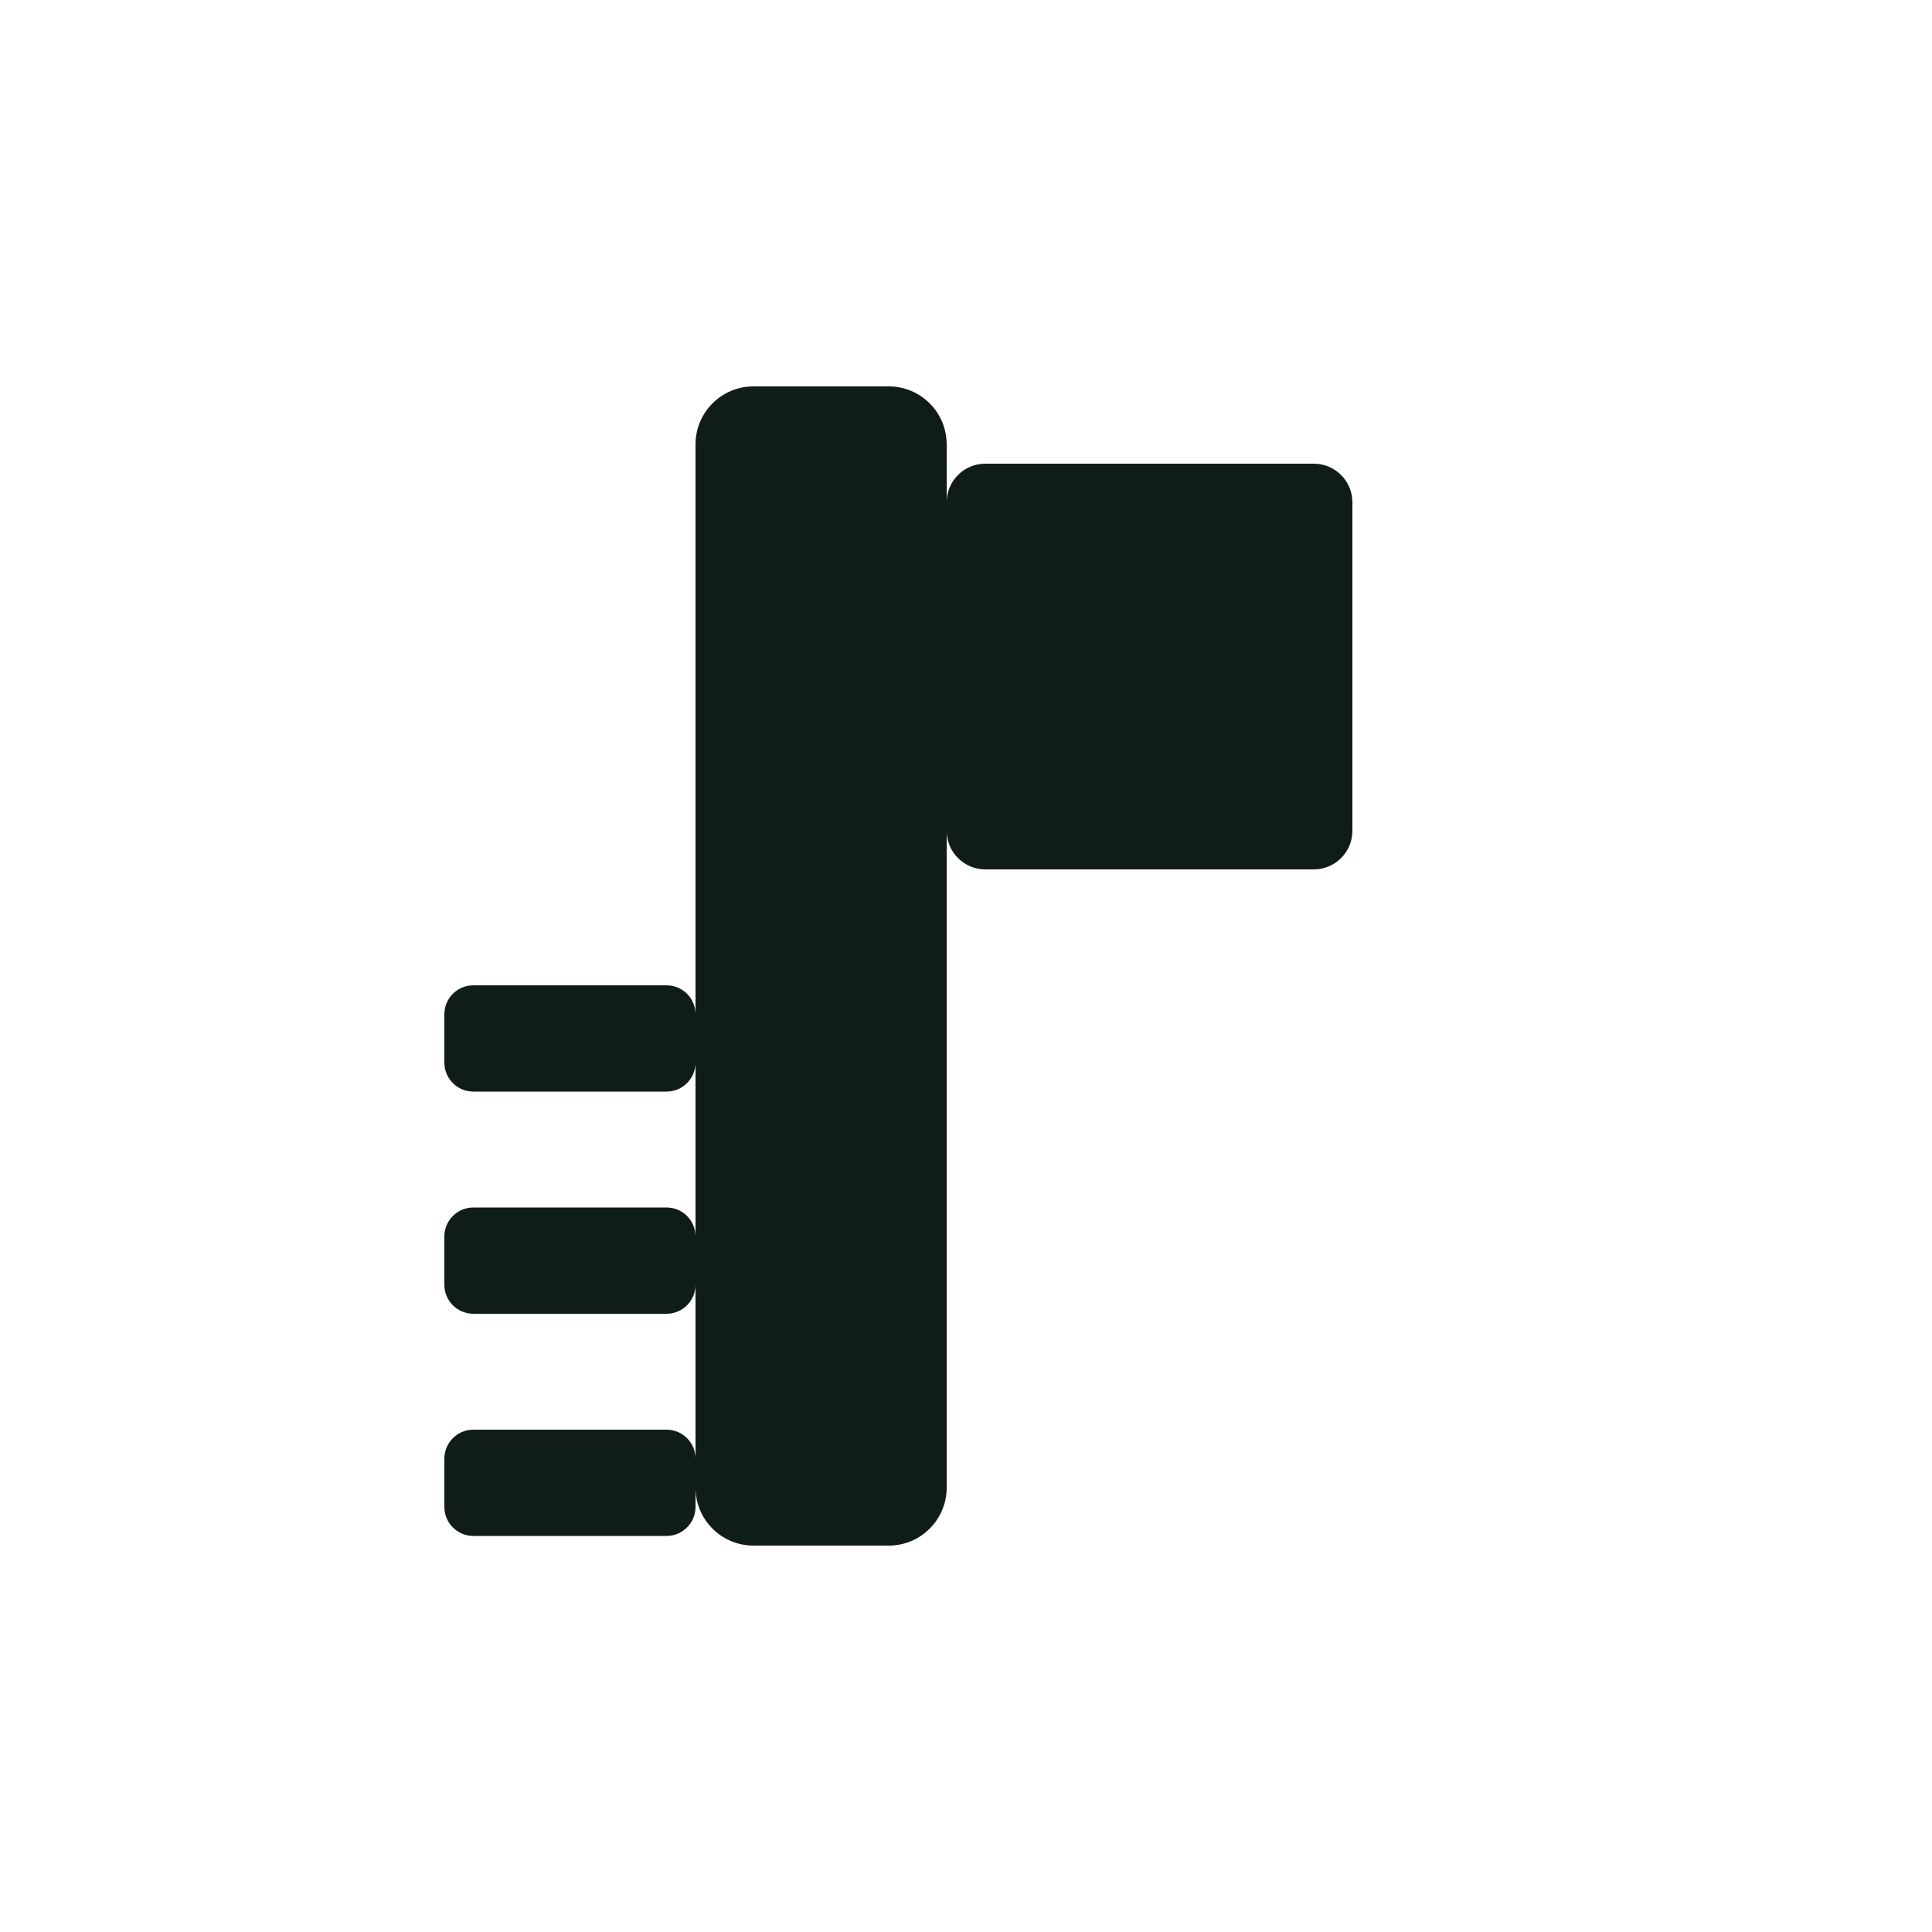
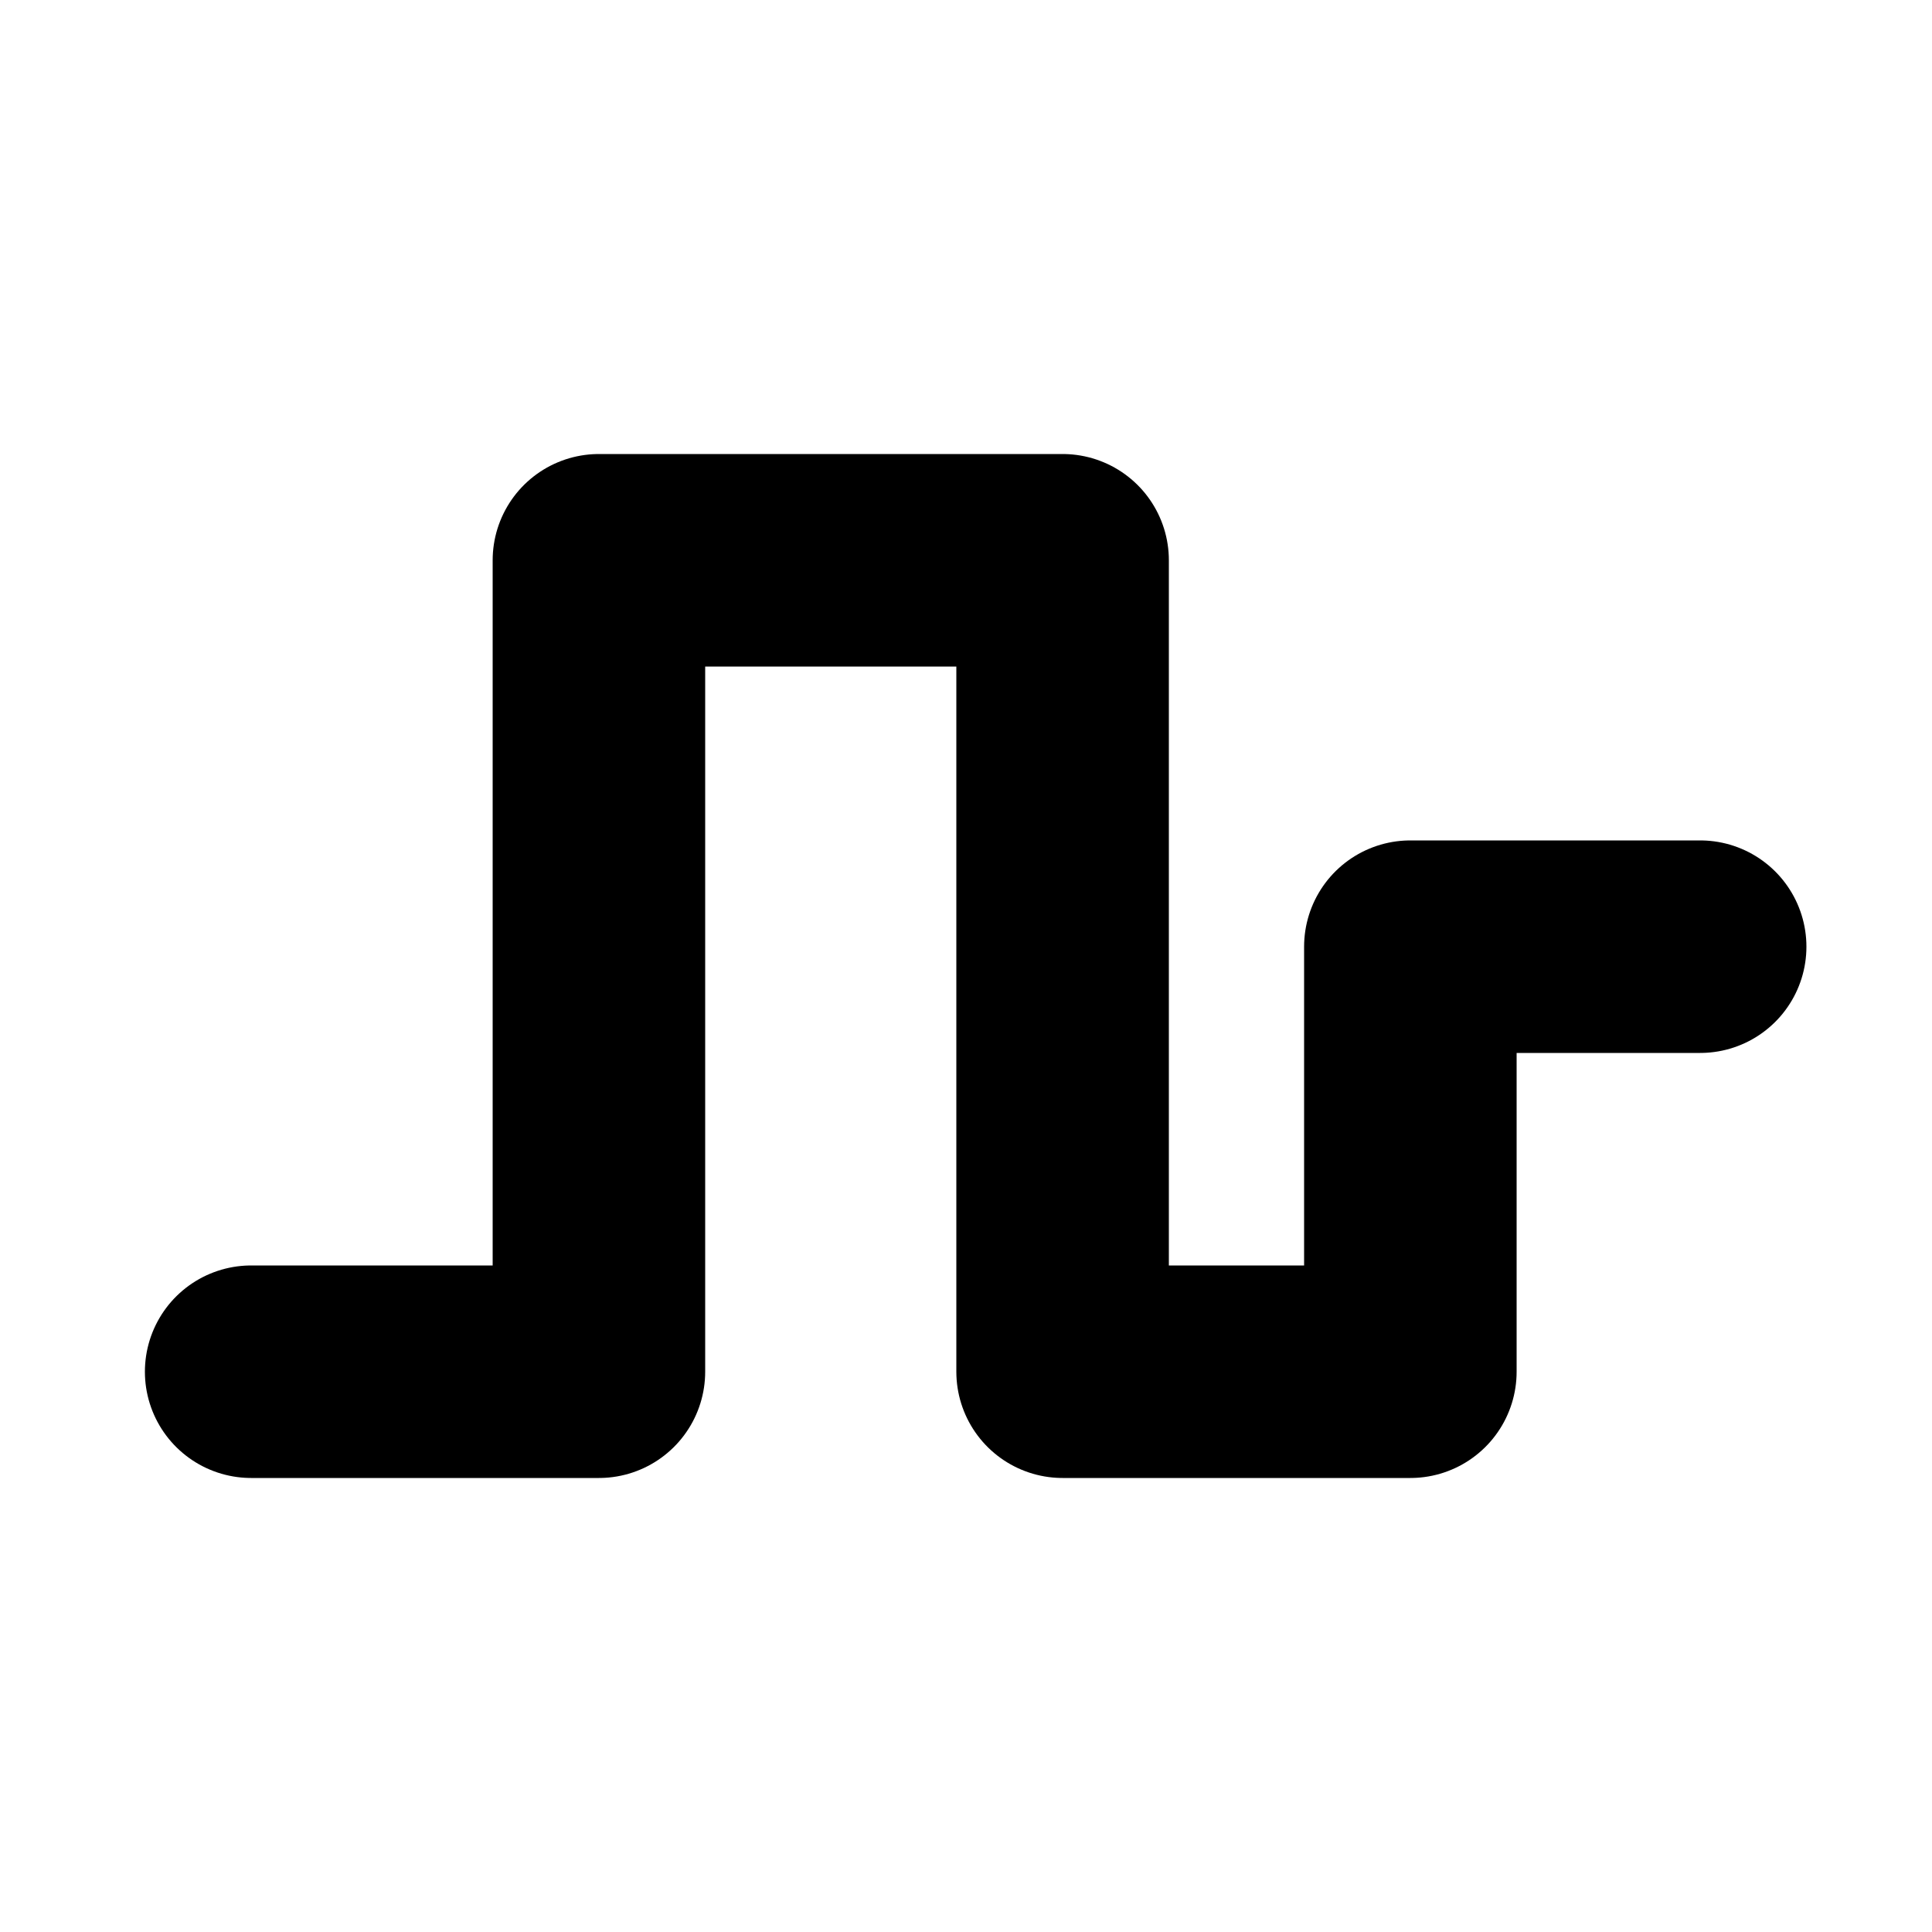
- <svg xmlns="http://www.w3.org/2000/svg" viewBox="-0.00 -0.00 100.00 100.00" width="100" height="100" role="img">
-   <rect x="36.000" y="20.000" width="13.000" height="60.000" rx="3" fill="#101C16" stroke="none" stroke-width="2" />
-   <rect x="49.000" y="24.000" width="21.000" height="21.000" rx="2" fill="#101C16" stroke="none" stroke-width="2" />
-   <rect x="23.000" y="51.000" width="13.000" height="5.500" rx="1.5" fill="#101C16" stroke="none" stroke-width="2" />
-   <rect x="23.000" y="62.500" width="13.000" height="5.500" rx="1.5" fill="#101C16" stroke="none" stroke-width="2" />
-   <rect x="23.000" y="74.000" width="13.000" height="5.500" rx="1.5" fill="#101C16" stroke="none" stroke-width="2" />
+ <svg xmlns="http://www.w3.org/2000/svg" viewBox="0 0 100 100" width="100" height="100" role="img" aria-label="LICI LAB">
+   <polyline points="13,71 31,71 31,29 55,29 55,71 73,71 73,49 88,49" fill="none" stroke="currentColor" stroke-width="11" stroke-linecap="round" stroke-linejoin="round" />
</svg>
